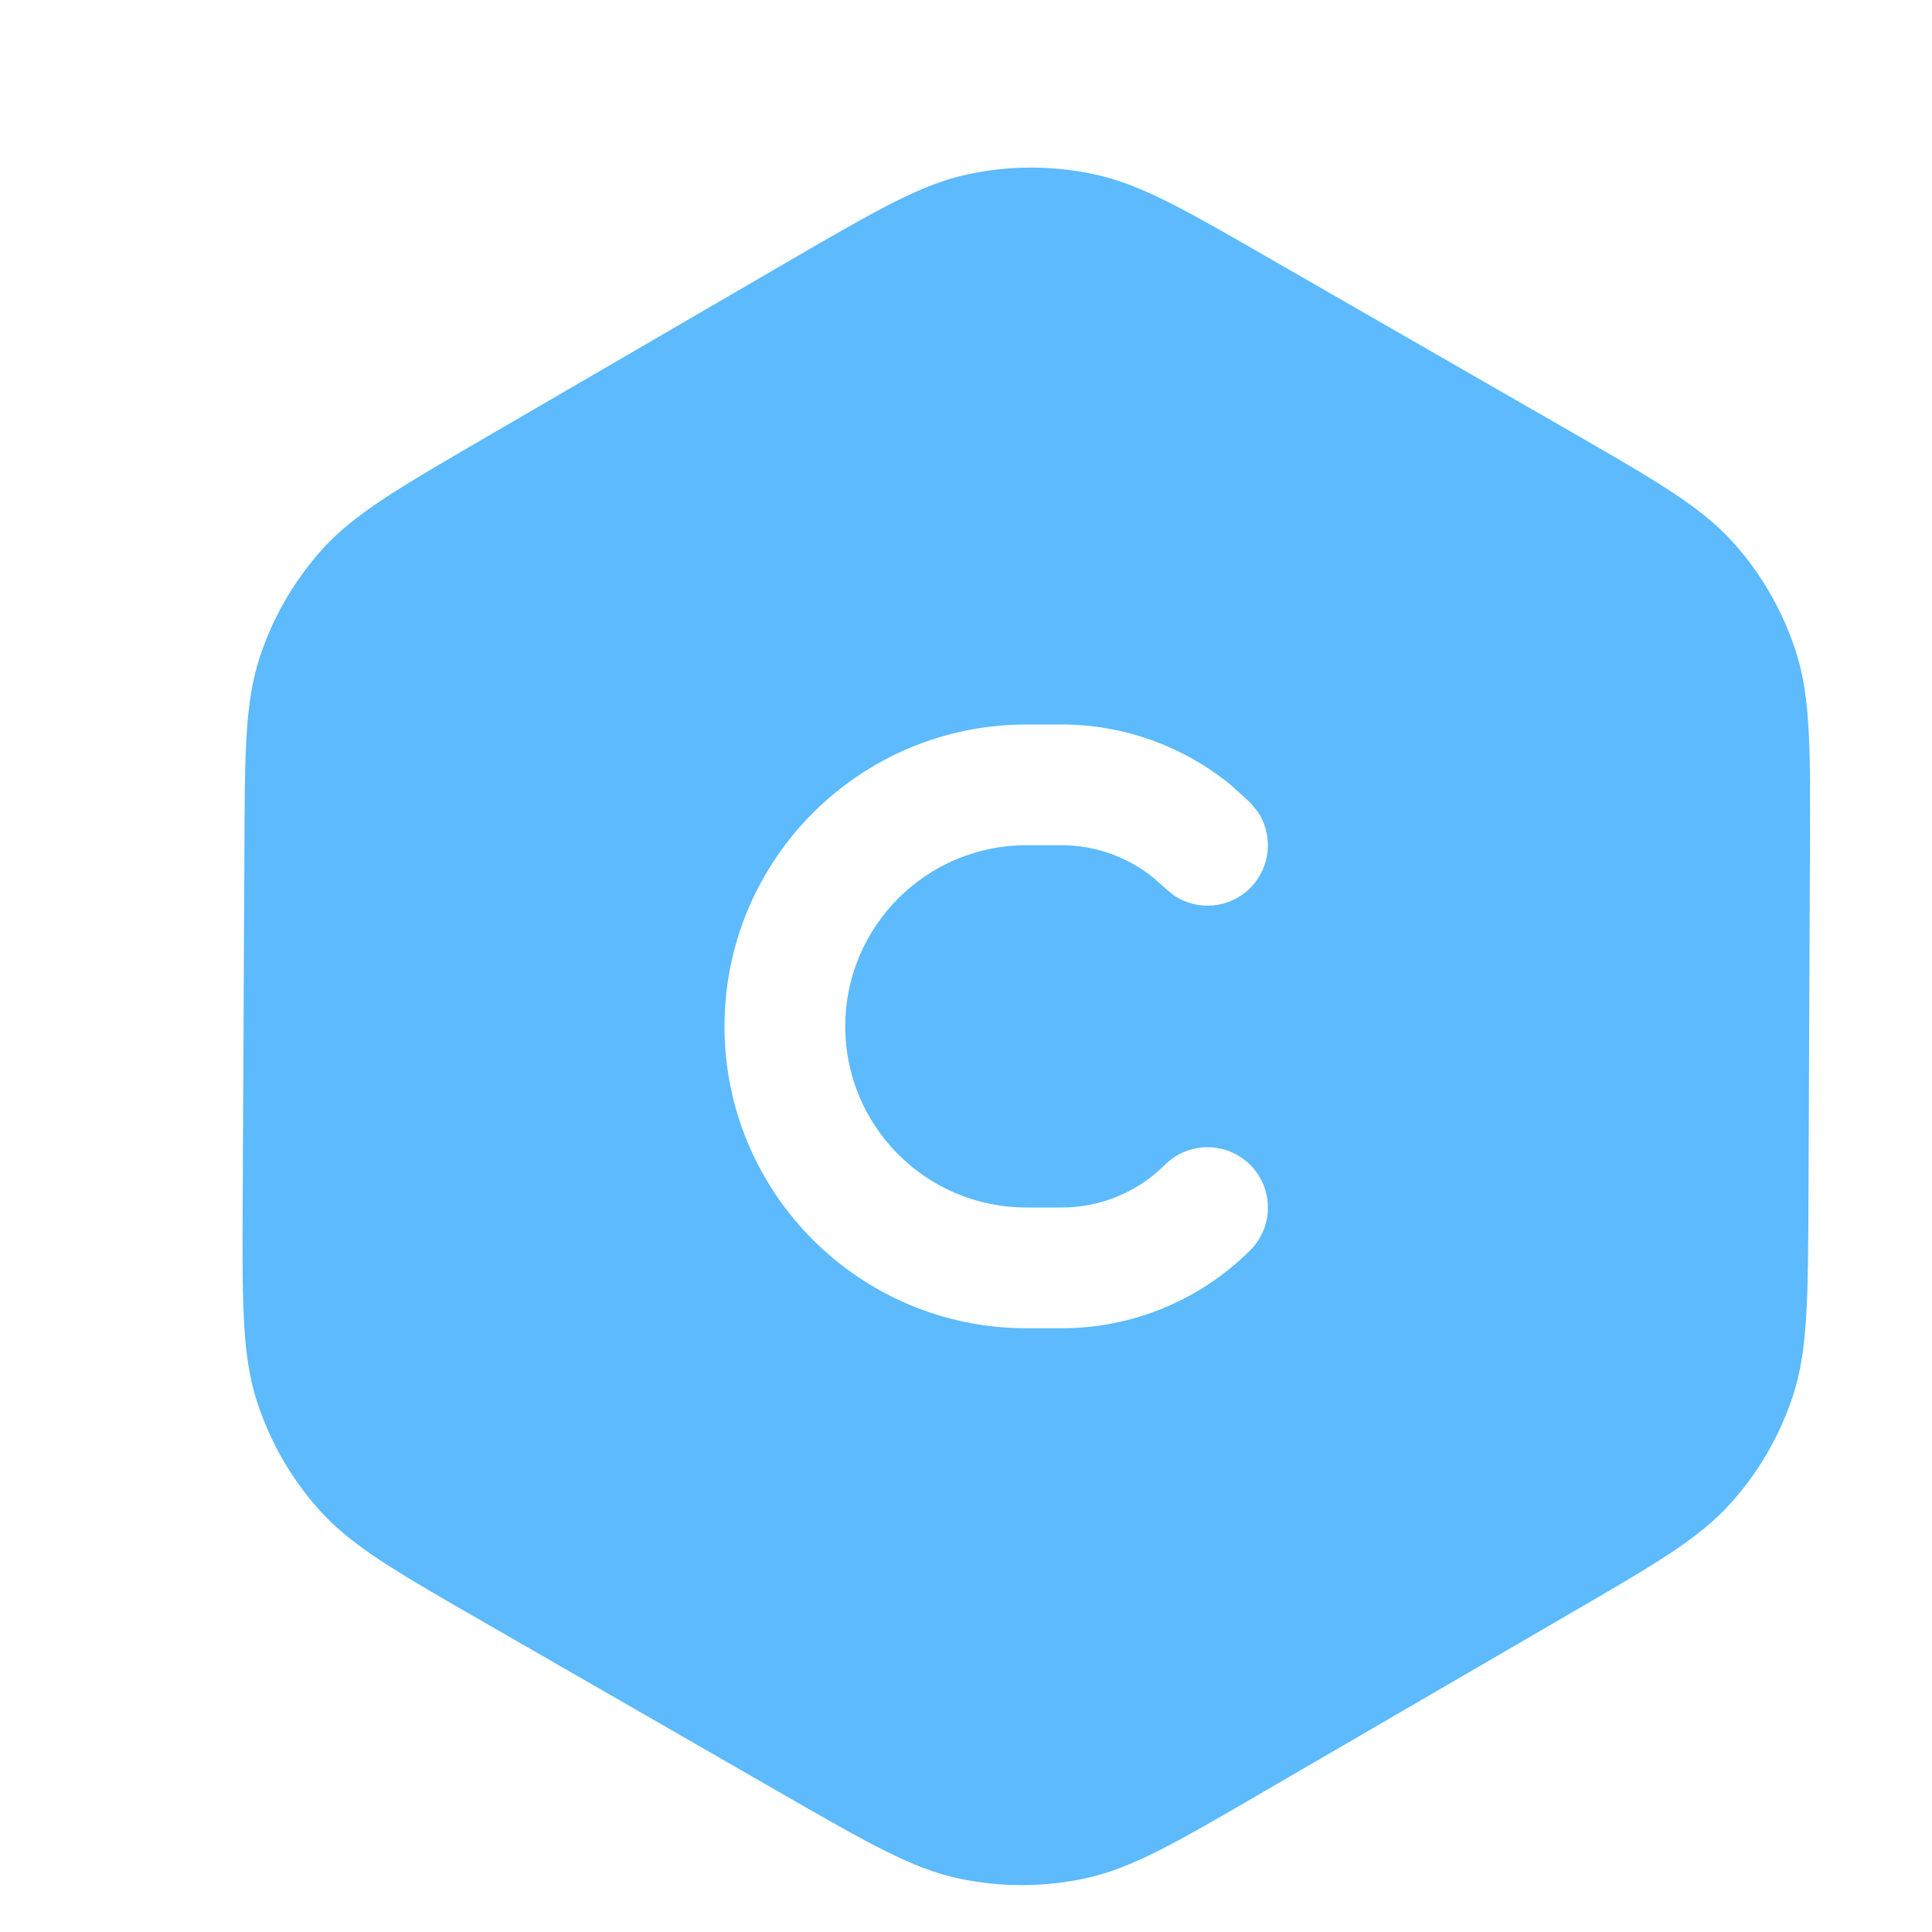
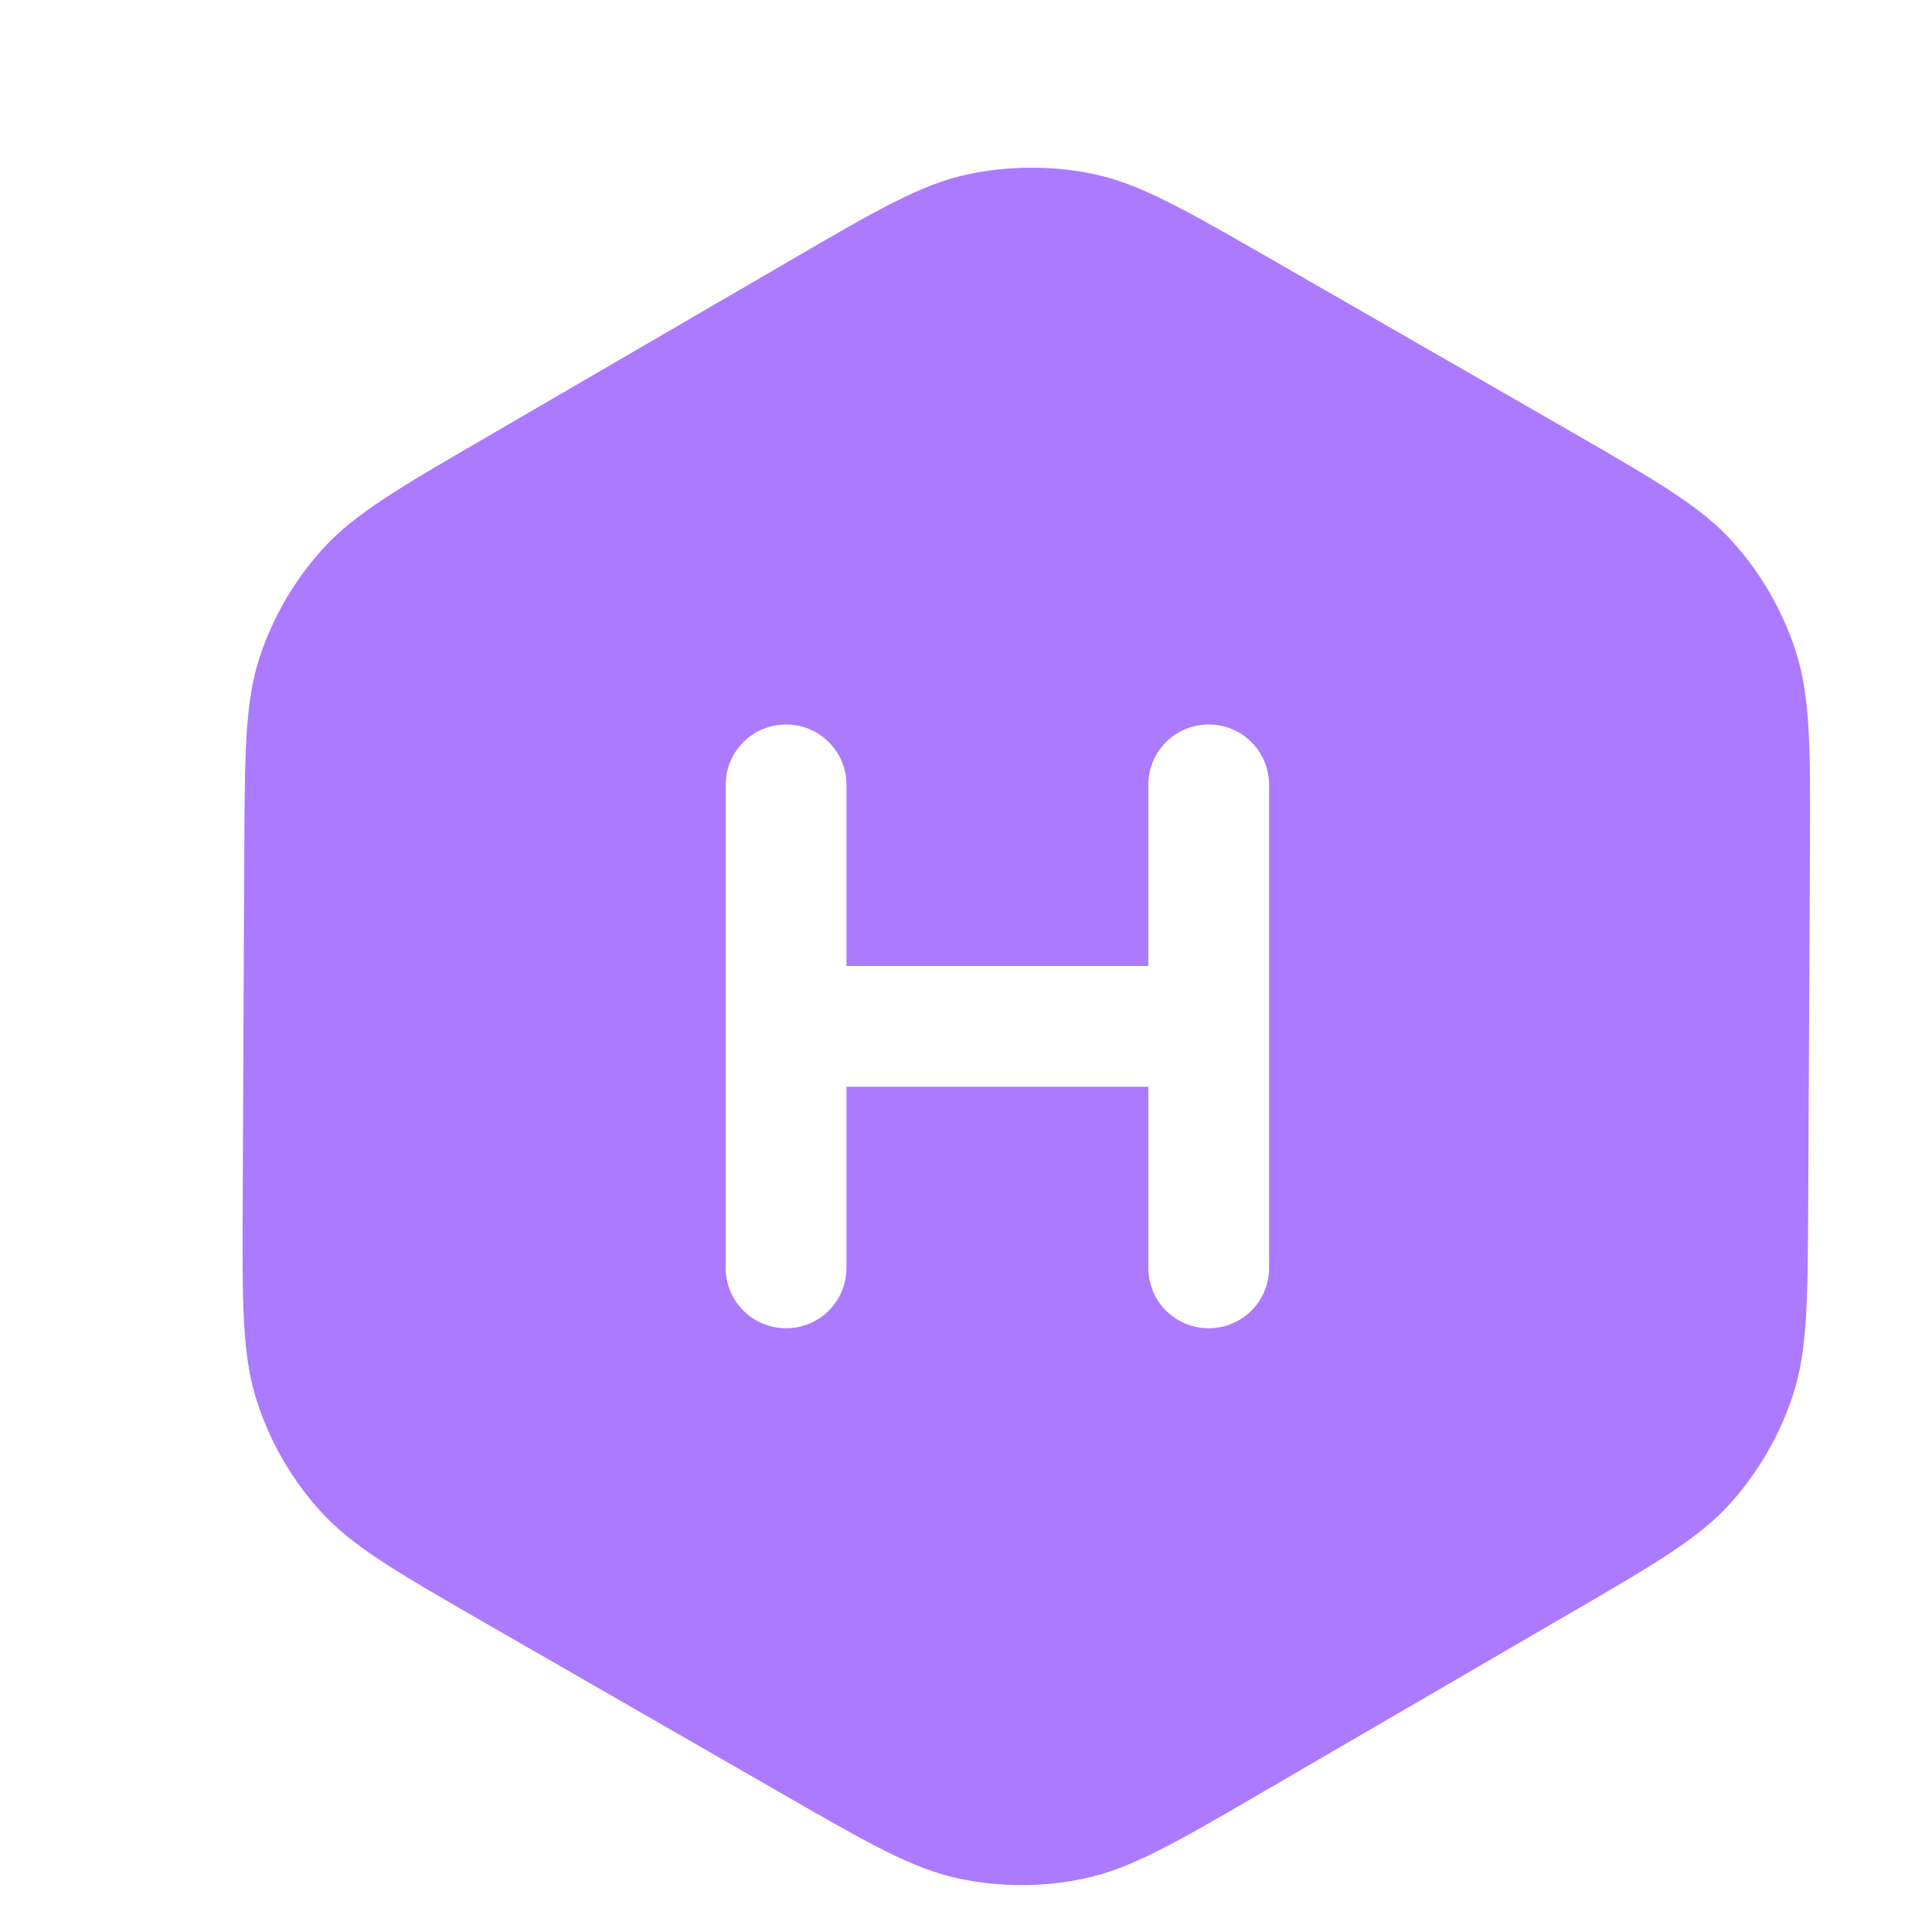
- <svg xmlns="http://www.w3.org/2000/svg" width="16" height="16" viewBox="0 0 16 16" fill="none">
-   <path d="M8.014 1.444C8.357 1.37 8.712 1.369 9.055 1.442C9.443 1.523 9.808 1.733 10.538 2.154L12.985 3.561C13.718 3.983 14.085 4.195 14.352 4.491C14.587 4.752 14.765 5.061 14.873 5.397C14.995 5.776 14.993 6.199 14.989 7.046L14.977 9.931C14.973 10.765 14.971 11.183 14.849 11.557C14.741 11.887 14.565 12.192 14.332 12.45C14.069 12.743 13.709 12.952 12.988 13.371L10.467 14.837C9.739 15.261 9.374 15.473 8.986 15.556C8.644 15.63 8.289 15.63 7.945 15.558C7.557 15.476 7.192 15.266 6.461 14.846L4.016 13.439C3.282 13.017 2.914 12.805 2.648 12.509C2.412 12.247 2.235 11.938 2.127 11.603C2.005 11.224 2.006 10.8 2.01 9.953L2.024 7.069C2.027 6.235 2.028 5.817 2.151 5.444C2.259 5.113 2.436 4.809 2.668 4.55C2.931 4.258 3.291 4.048 4.013 3.628L6.533 2.162C7.262 1.739 7.626 1.527 8.014 1.444ZM8.5 6C7.119 6 6 7.12 6 8.5C6 9.881 7.12 11 8.5 11H8.793C9.378 11 9.94 10.768 10.354 10.354C10.549 10.159 10.549 9.842 10.354 9.647C10.158 9.452 9.842 9.452 9.647 9.647C9.42 9.873 9.113 10 8.793 10H8.5C7.672 10 7 9.329 7 8.5C7 7.672 7.672 7 8.5 7H8.793C9.073 7 9.343 7.098 9.558 7.274L9.647 7.354L9.725 7.418C9.919 7.546 10.183 7.525 10.354 7.354C10.524 7.183 10.546 6.919 10.418 6.725L10.354 6.647L10.192 6.5C9.799 6.179 9.305 6 8.793 6H8.5Z" fill="#5CBAFD" />
+ <svg xmlns="http://www.w3.org/2000/svg" width="16" height="16" viewBox="0 0 16 16" fill="none" version="1.1" id="svg1">
+   <path d="m 8.535,1.389 c -0.174,2.962e-4 -0.35,0.018 -0.521,0.055 -0.388,0.083 -0.752,0.295 -1.48,0.719 L 4.014,3.629 c -0.721,0.419 -1.083,0.63 -1.346,0.922 -0.233,0.259 -0.409,0.562 -0.518,0.893 -0.122,0.373 -0.123,0.791 -0.127,1.625 L 2.01,9.953 c -0.004,0.847 -0.005,1.271 0.117,1.65 0.108,0.335 0.286,0.644 0.521,0.906 0.266,0.296 0.633,0.507 1.367,0.93 l 2.445,1.406 c 0.73,0.42 1.096,0.631 1.484,0.713 0.343,0.072 0.698,0.072 1.041,-0.002 0.388,-0.084 0.752,-0.295 1.48,-0.719 l 2.521,-1.467 c 0.721,-0.419 1.081,-0.628 1.344,-0.92 0.232,-0.259 0.409,-0.564 0.518,-0.895 0.122,-0.373 0.123,-0.791 0.127,-1.625 l 0.014,-2.885 c 0.004,-0.847 0.005,-1.271 -0.117,-1.65 -0.108,-0.335 -0.286,-0.644 -0.521,-0.906 -0.266,-0.296 -0.633,-0.507 -1.367,-0.93 l -2.445,-1.406 C 9.809,1.734 9.443,1.523 9.055,1.441 8.883,1.405 8.71,1.388 8.535,1.389 Z M 6.51,6 c 0.277,0 0.5,0.223 0.5,0.5 V 8 h 2.5 V 6.5 c 0,-0.277 0.223,-0.5 0.5,-0.5 0.277,0 0.5,0.223 0.5,0.5 v 4 c 0,0.277 -0.223,0.5 -0.5,0.5 C 9.733,11 9.51,10.777 9.51,10.5 V 9 h -2.5 v 1.5 c 0,0.277 -0.223,0.5 -0.5,0.5 -0.277,0 -0.5,-0.223 -0.5,-0.5 V 9 8 6.5 c 0,-0.277 0.223,-0.5 0.5,-0.5 z" style="fill:#AB7AFF" id="path8" />
</svg>
